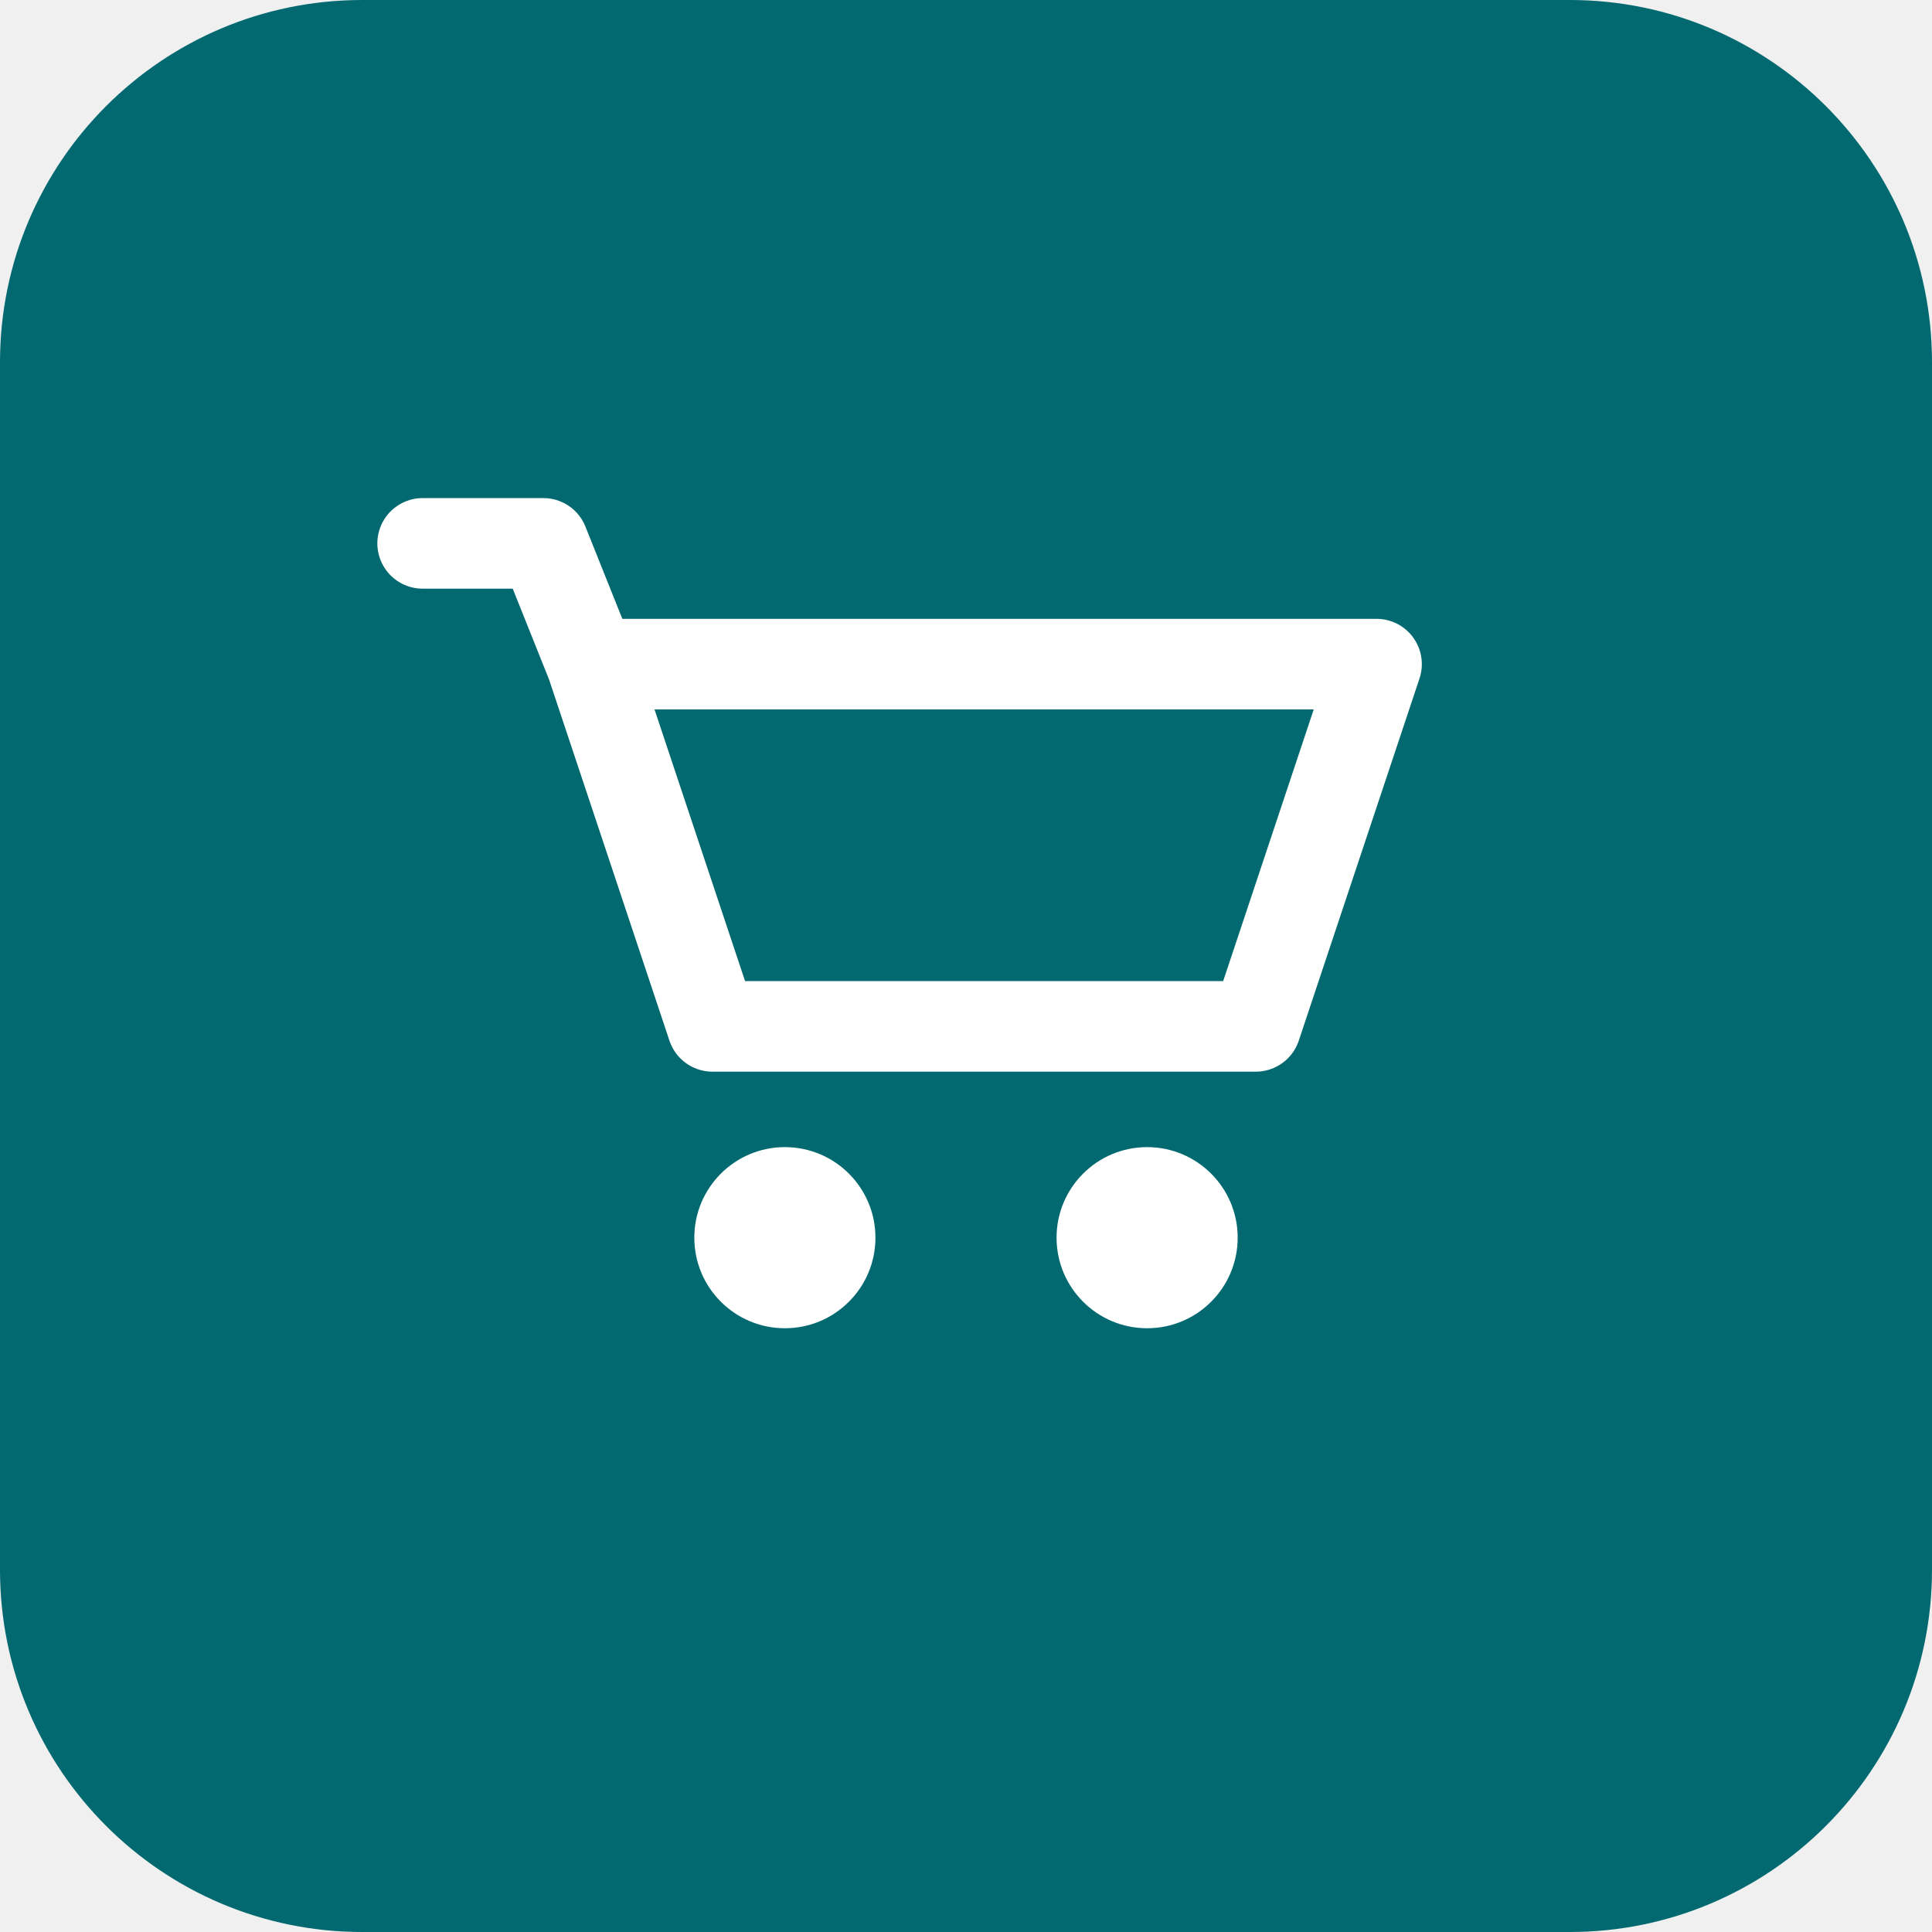
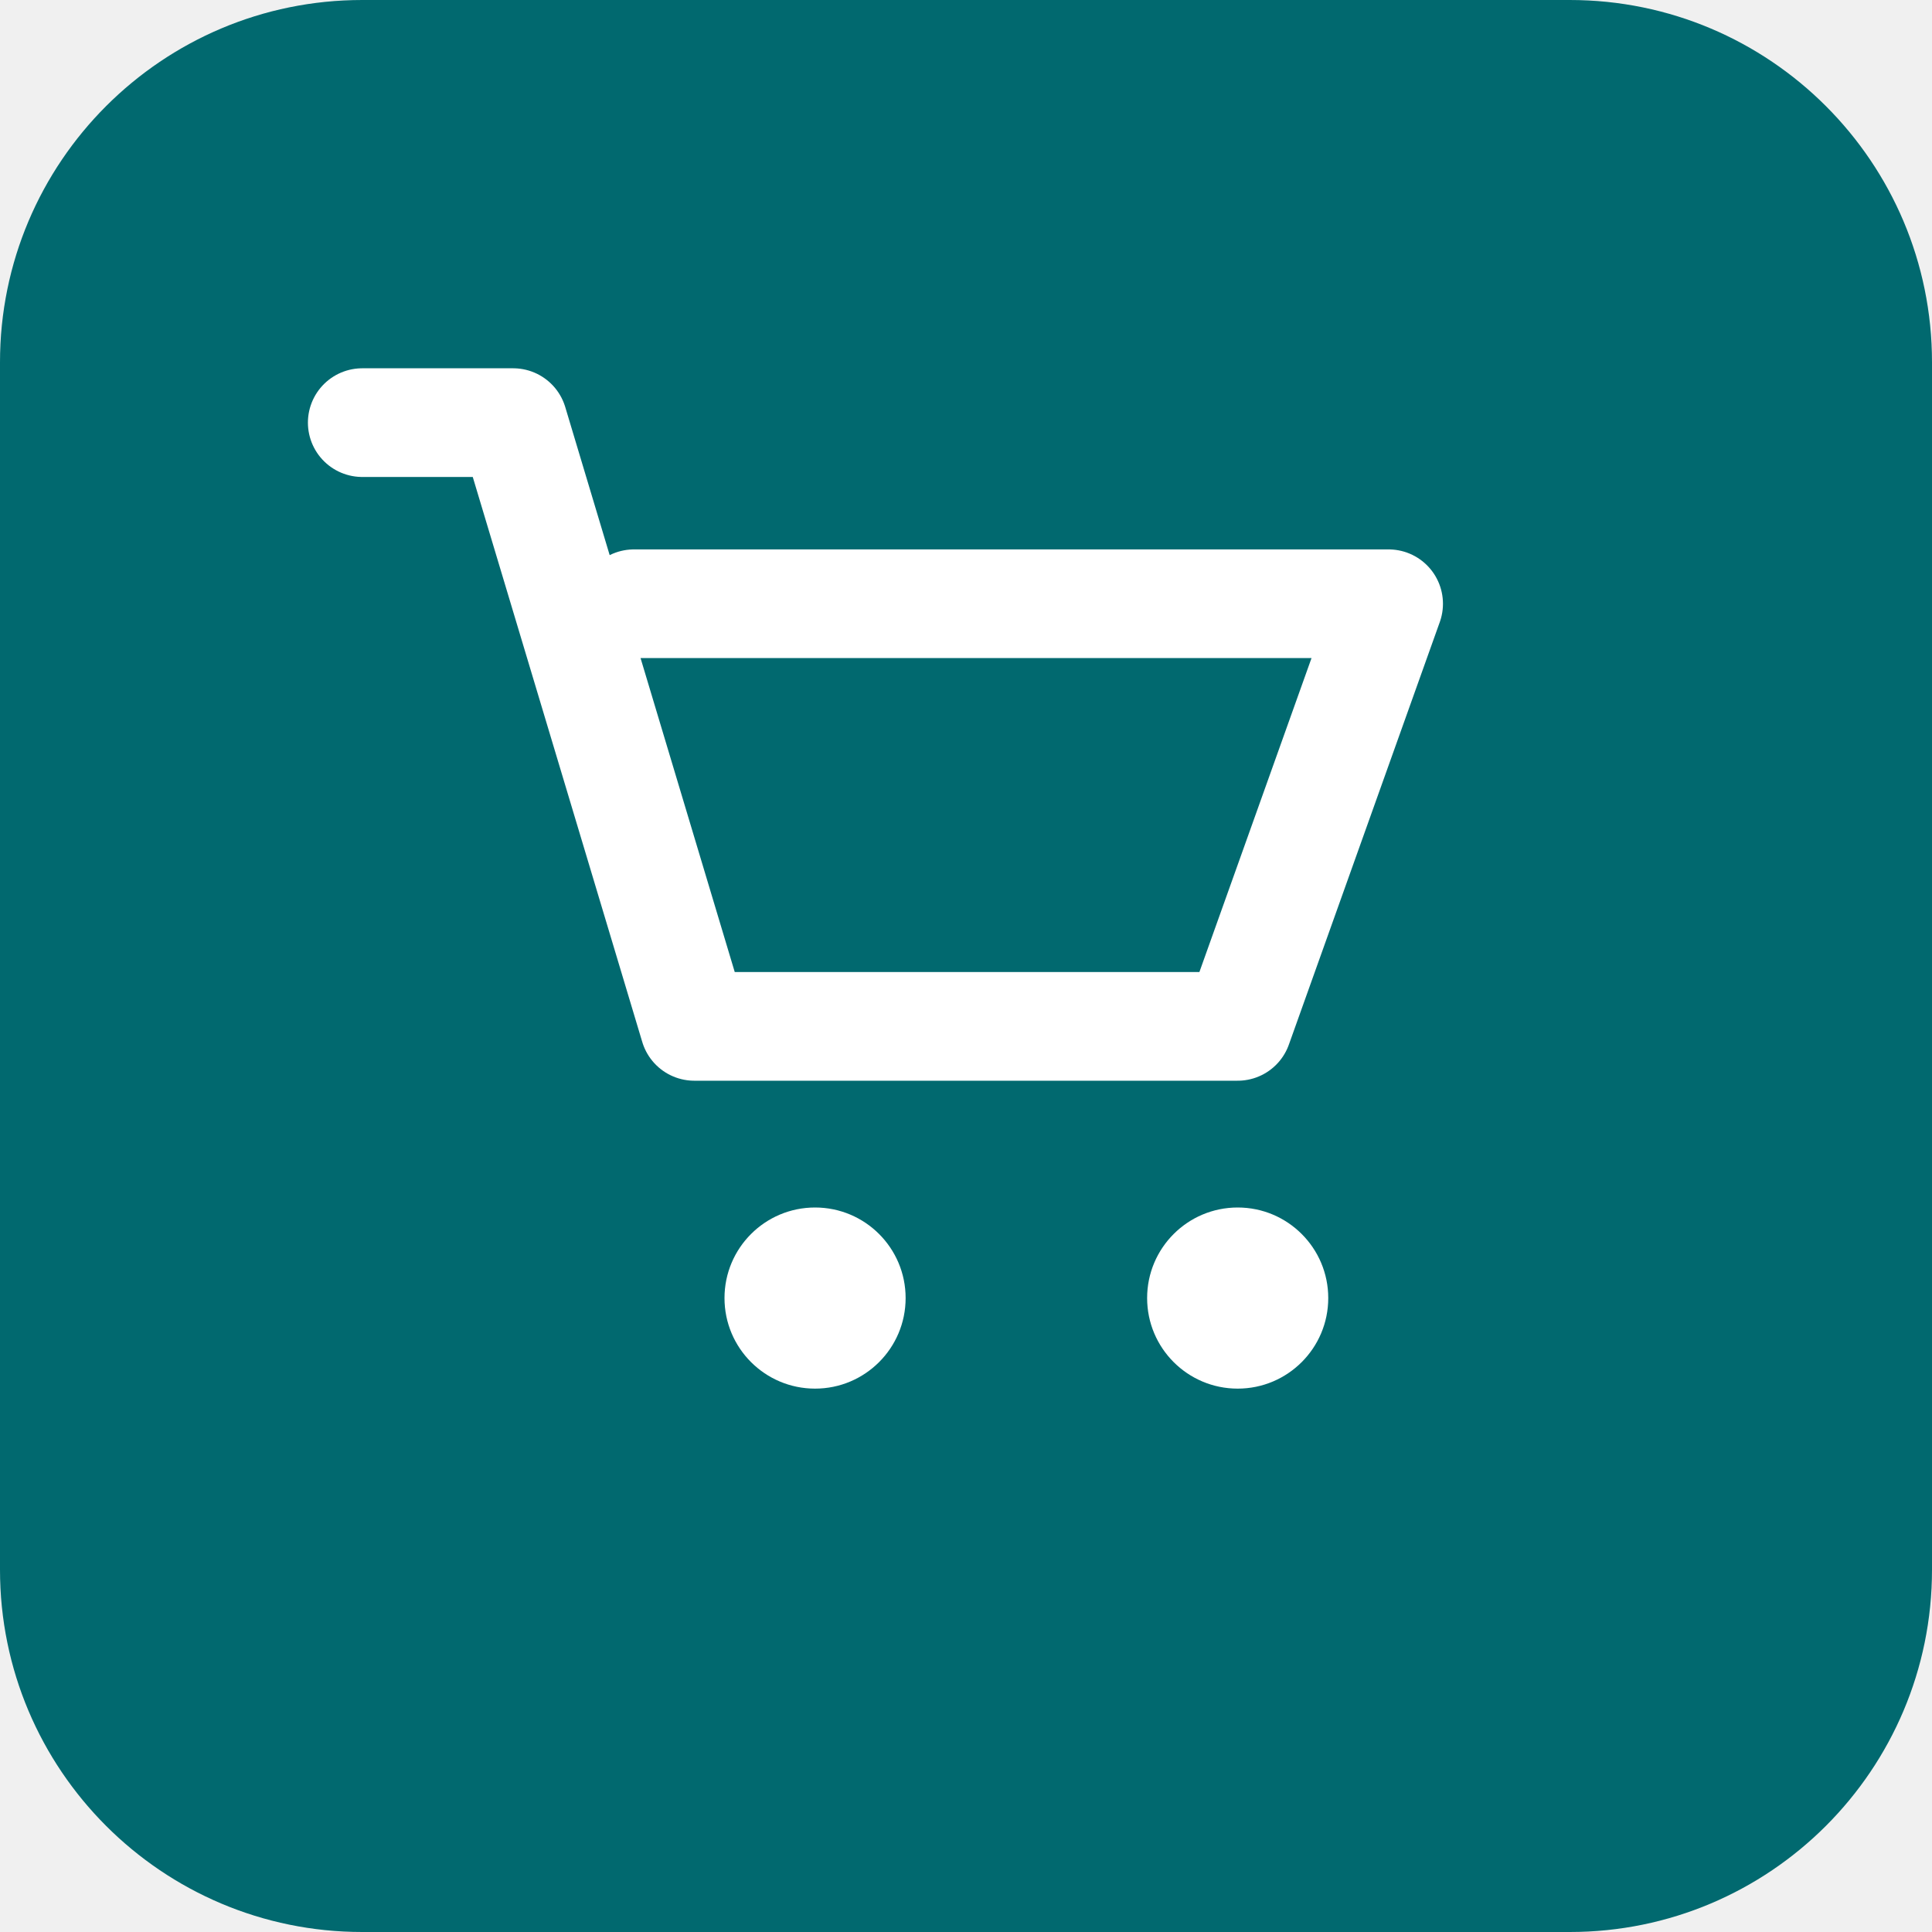
<svg xmlns="http://www.w3.org/2000/svg" viewBox="0 0 32 32">
  <rect width="32" height="32" rx="6" fill="#01696f" />
-   <path d="M7 9h2l.8 2M9.8 11l2 6h9l2-6H9.8z" stroke="#fff" stroke-width="1.5" stroke-linecap="round" stroke-linejoin="round" fill="none" />
-   <circle cx="13" cy="20.5" r="1.5" fill="#fff" />
-   <circle cx="19" cy="20.5" r="1.5" fill="#fff" />
+   <g stroke="#fff" stroke-width="1.8" stroke-linecap="round" stroke-linejoin="round" fill="none">
+     <path d="M6 7h2.5l3 10h9l2.5-7H10.5" />
+     <circle cx="13.5" cy="21.5" r="1.5" fill="#fff" stroke="none" />
+     <circle cx="20.5" cy="21.5" r="1.5" fill="#fff" stroke="none" />
+   </g>
</svg>
